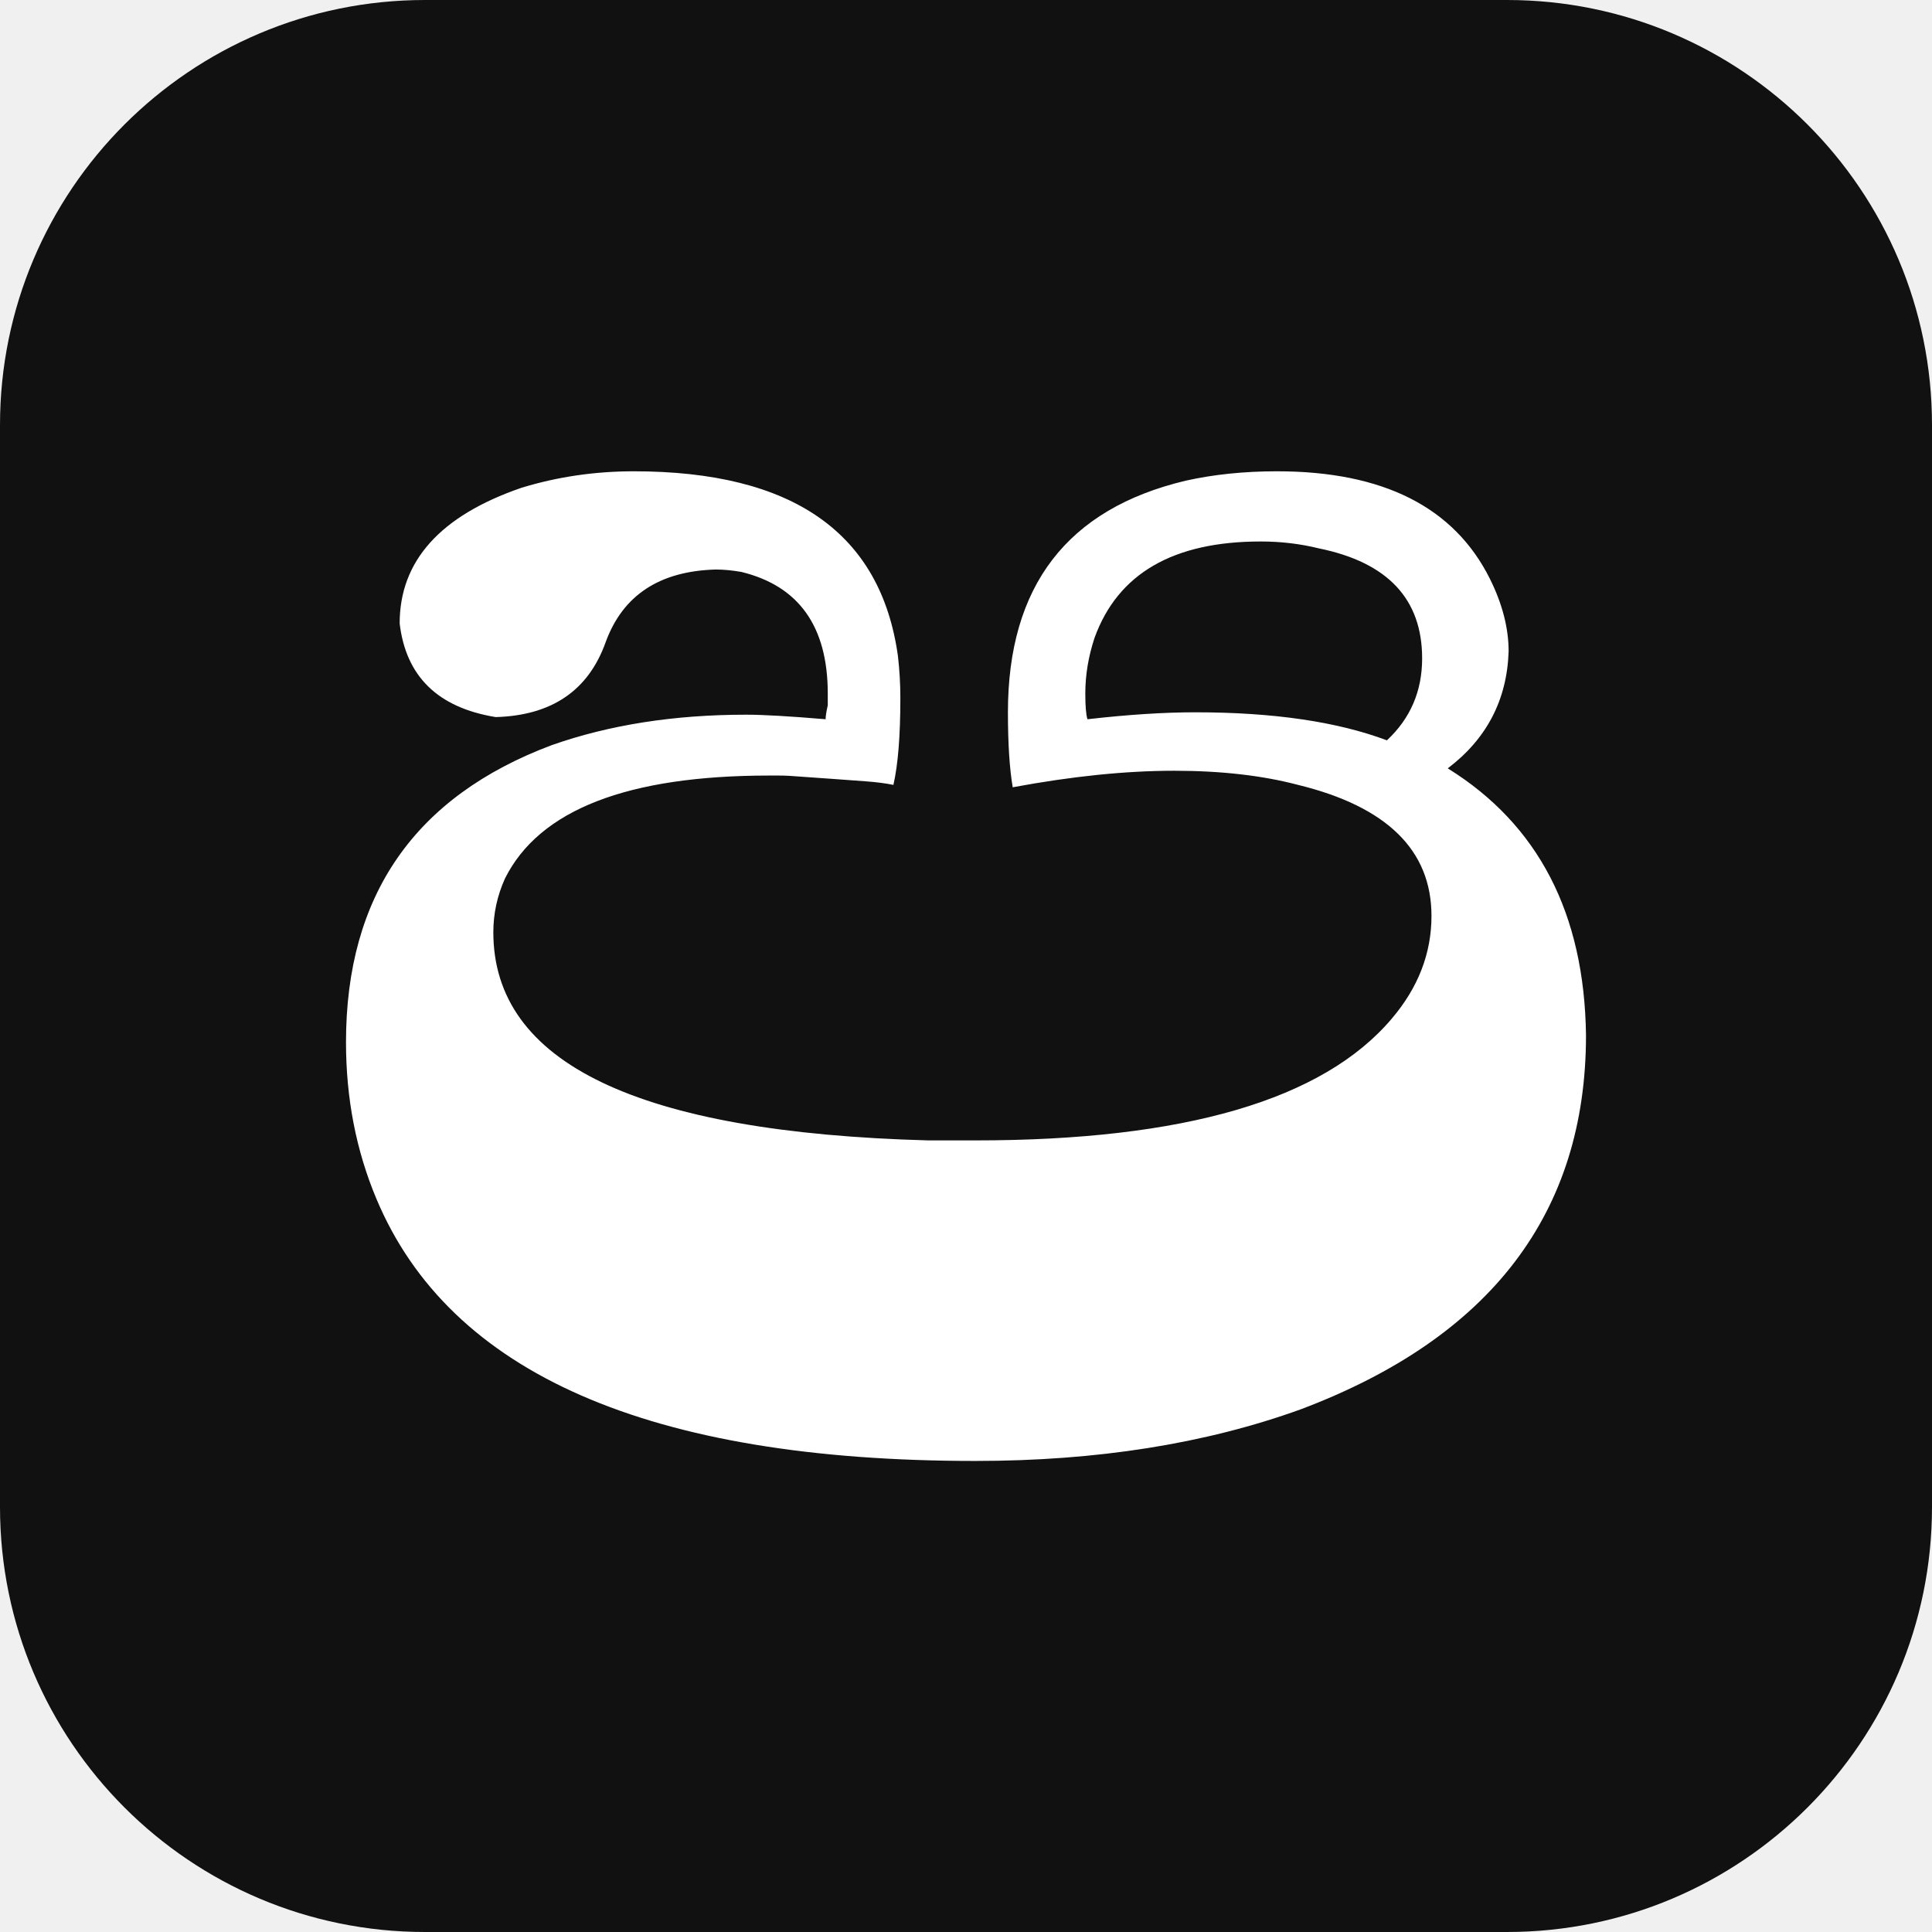
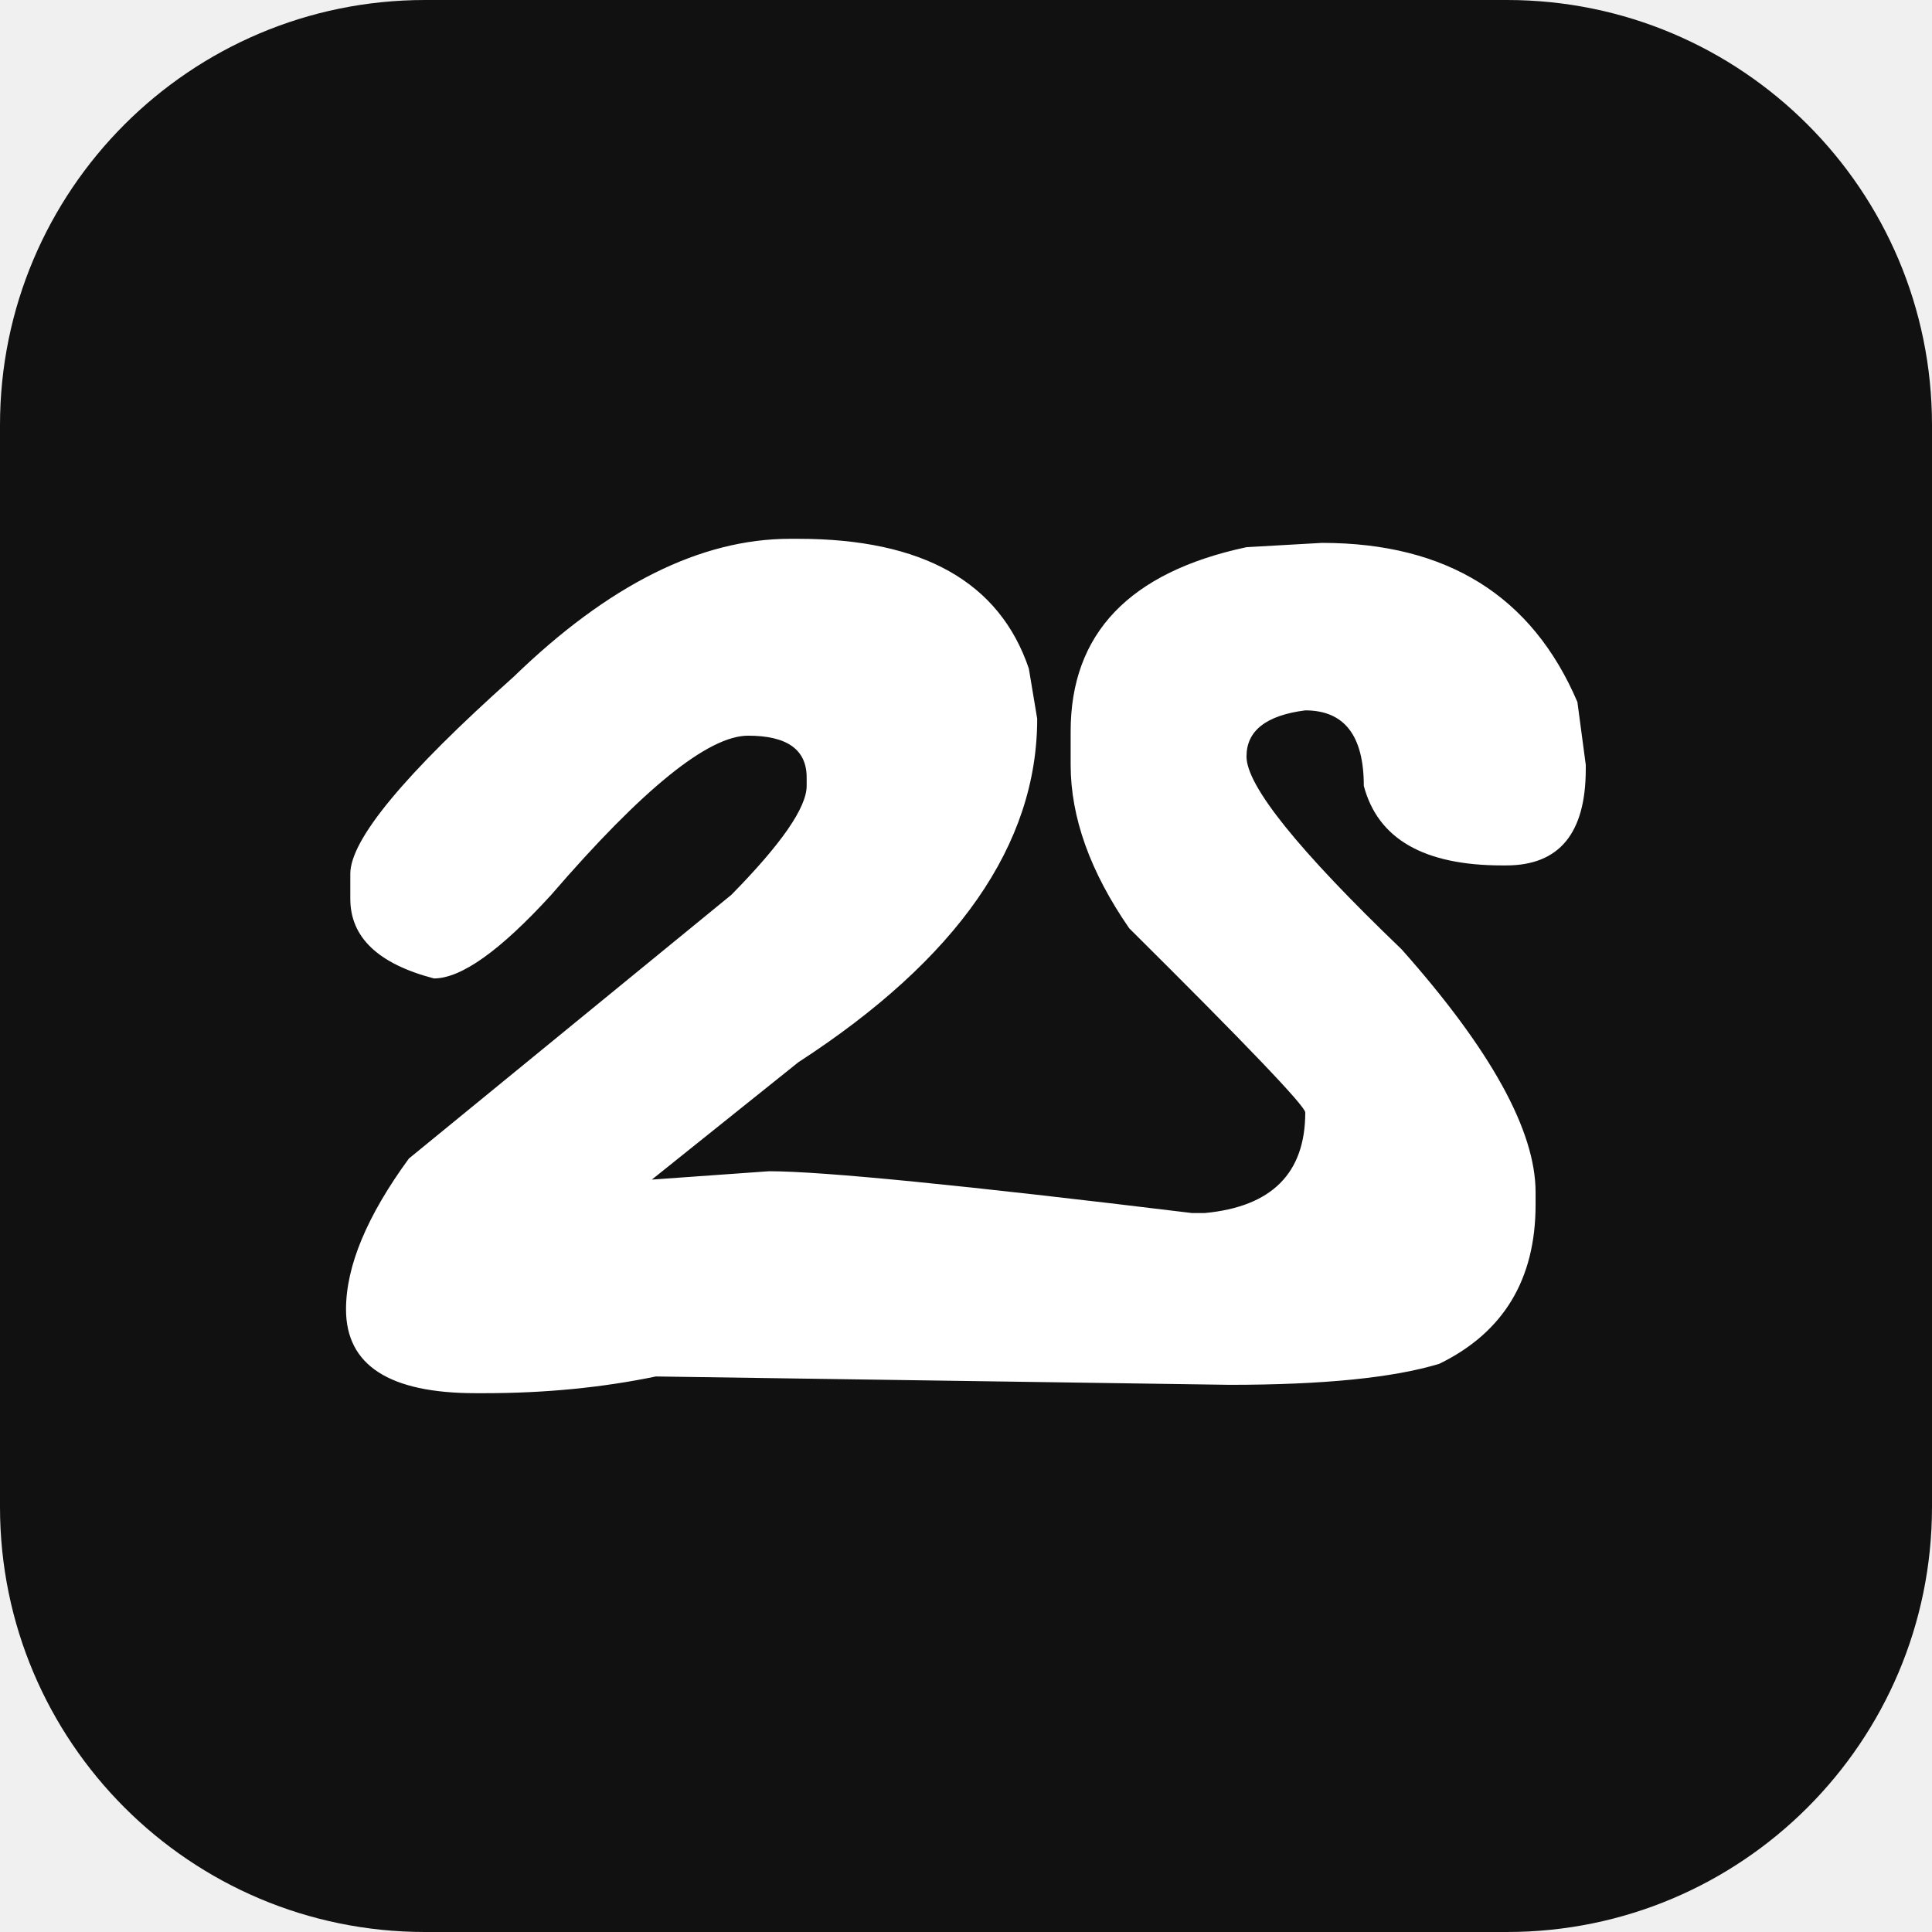
<svg xmlns="http://www.w3.org/2000/svg" viewBox="0 0 100 100">
  <style>.tile{fill:#111111}.glyph{fill:#ffffff}@media (prefers-color-scheme:dark){.tile{fill:#fafafa}.glyph{fill:#111111}}</style>
  <rect class="tile" width="100" height="100" rx="22" />
-   <path class="glyph" transform="translate(50 50) scale(1.24) translate(-28.91 20.66)" d="M3.03 -17.48Q3.03 -26.66 11.62 -29.88Q15.23 -31.15 19.73 -31.15Q20.8 -31.15 23.05 -30.96Q23.05 -31.15 23.14 -31.54Q23.14 -31.93 23.14 -32.03Q23.14 -36.23 19.53 -37.11Q18.95 -37.21 18.46 -37.21Q14.94 -37.11 13.87 -34.18Q12.79 -31.15 9.28 -31.05Q5.66 -31.64 5.27 -34.96Q5.27 -38.87 10.35 -40.62Q12.6 -41.31 15.04 -41.31Q25 -41.31 26.07 -33.59Q26.17 -32.71 26.17 -31.84Q26.17 -29.49 25.88 -28.22Q25.39 -28.32 24.71 -28.37Q24.02 -28.42 23.34 -28.47Q22.66 -28.52 22.07 -28.56Q21.48 -28.61 21.09 -28.61L20.7 -28.61Q11.82 -28.61 9.67 -24.32Q9.18 -23.24 9.18 -22.07Q9.18 -13.87 27.34 -13.38Q28.32 -13.38 29.3 -13.38Q42.38 -13.38 46.68 -18.46Q48.34 -20.41 48.34 -22.75Q48.34 -26.86 42.77 -28.22Q40.53 -28.81 37.6 -28.81Q34.57 -28.81 30.86 -28.12Q30.66 -29.3 30.66 -31.25Q30.66 -39.16 38.09 -40.92Q39.84 -41.31 41.89 -41.31Q48.54 -41.31 50.78 -36.82Q51.56 -35.25 51.56 -33.79Q51.46 -30.76 49.02 -28.91Q54.69 -25.39 54.79 -17.77Q54.79 -6.64 42.87 -2.15Q36.91 0 29.3 0Q8.89 0 4.3 -10.94Q3.03 -13.96 3.03 -17.48ZM33.89 -32.03Q33.89 -31.25 33.98 -30.96Q36.52 -31.25 38.48 -31.25Q43.36 -31.25 46.48 -30.08Q47.95 -31.45 47.95 -33.5Q47.95 -37.21 43.65 -38.09Q42.48 -38.38 41.21 -38.38Q35.74 -38.38 34.28 -34.37Q33.89 -33.2 33.89 -32.03Z" />
+   <path class="glyph" transform="translate(50 50) scale(1.11) translate(-28.91 19.92)" d="M20.7 -39.84L21.09 -39.84Q29.79 -39.84 31.84 -33.79L32.23 -31.45Q32.23 -22.66 21.09 -15.43L14.26 -9.96L19.73 -10.35Q23.44 -10.35 39.45 -8.4L40.04 -8.4Q44.73 -8.84 44.73 -13.09Q44.73 -13.53 36.52 -21.68Q33.79 -25.63 33.79 -29.3L33.79 -30.86Q33.79 -37.7 41.99 -39.45L45.51 -39.65Q54.25 -39.65 57.42 -32.23L57.81 -29.3L57.81 -29.1Q57.81 -24.61 54.1 -24.61L53.91 -24.61Q48.44 -24.61 47.46 -28.32Q47.46 -31.84 44.73 -31.84Q41.99 -31.49 41.99 -29.69Q41.99 -27.64 49.22 -20.7Q55.47 -13.67 55.47 -9.37L55.47 -8.79Q55.47 -3.56 50.98 -1.37Q47.75 -0.39 41.21 -0.39L14.45 -0.78Q10.69 0 6.45 0L6.05 0Q0 0 0 -3.91Q0 -6.93 2.93 -10.94L17.97 -23.24Q21.48 -26.81 21.48 -28.32L21.48 -28.71Q21.48 -30.66 18.75 -30.66Q15.97 -30.66 9.57 -23.24Q6.01 -19.34 4.1 -19.34Q0.2 -20.36 0.2 -23.05L0.2 -24.22Q0.2 -26.61 7.81 -33.4Q14.45 -39.84 20.7 -39.84Z" />
</svg>
